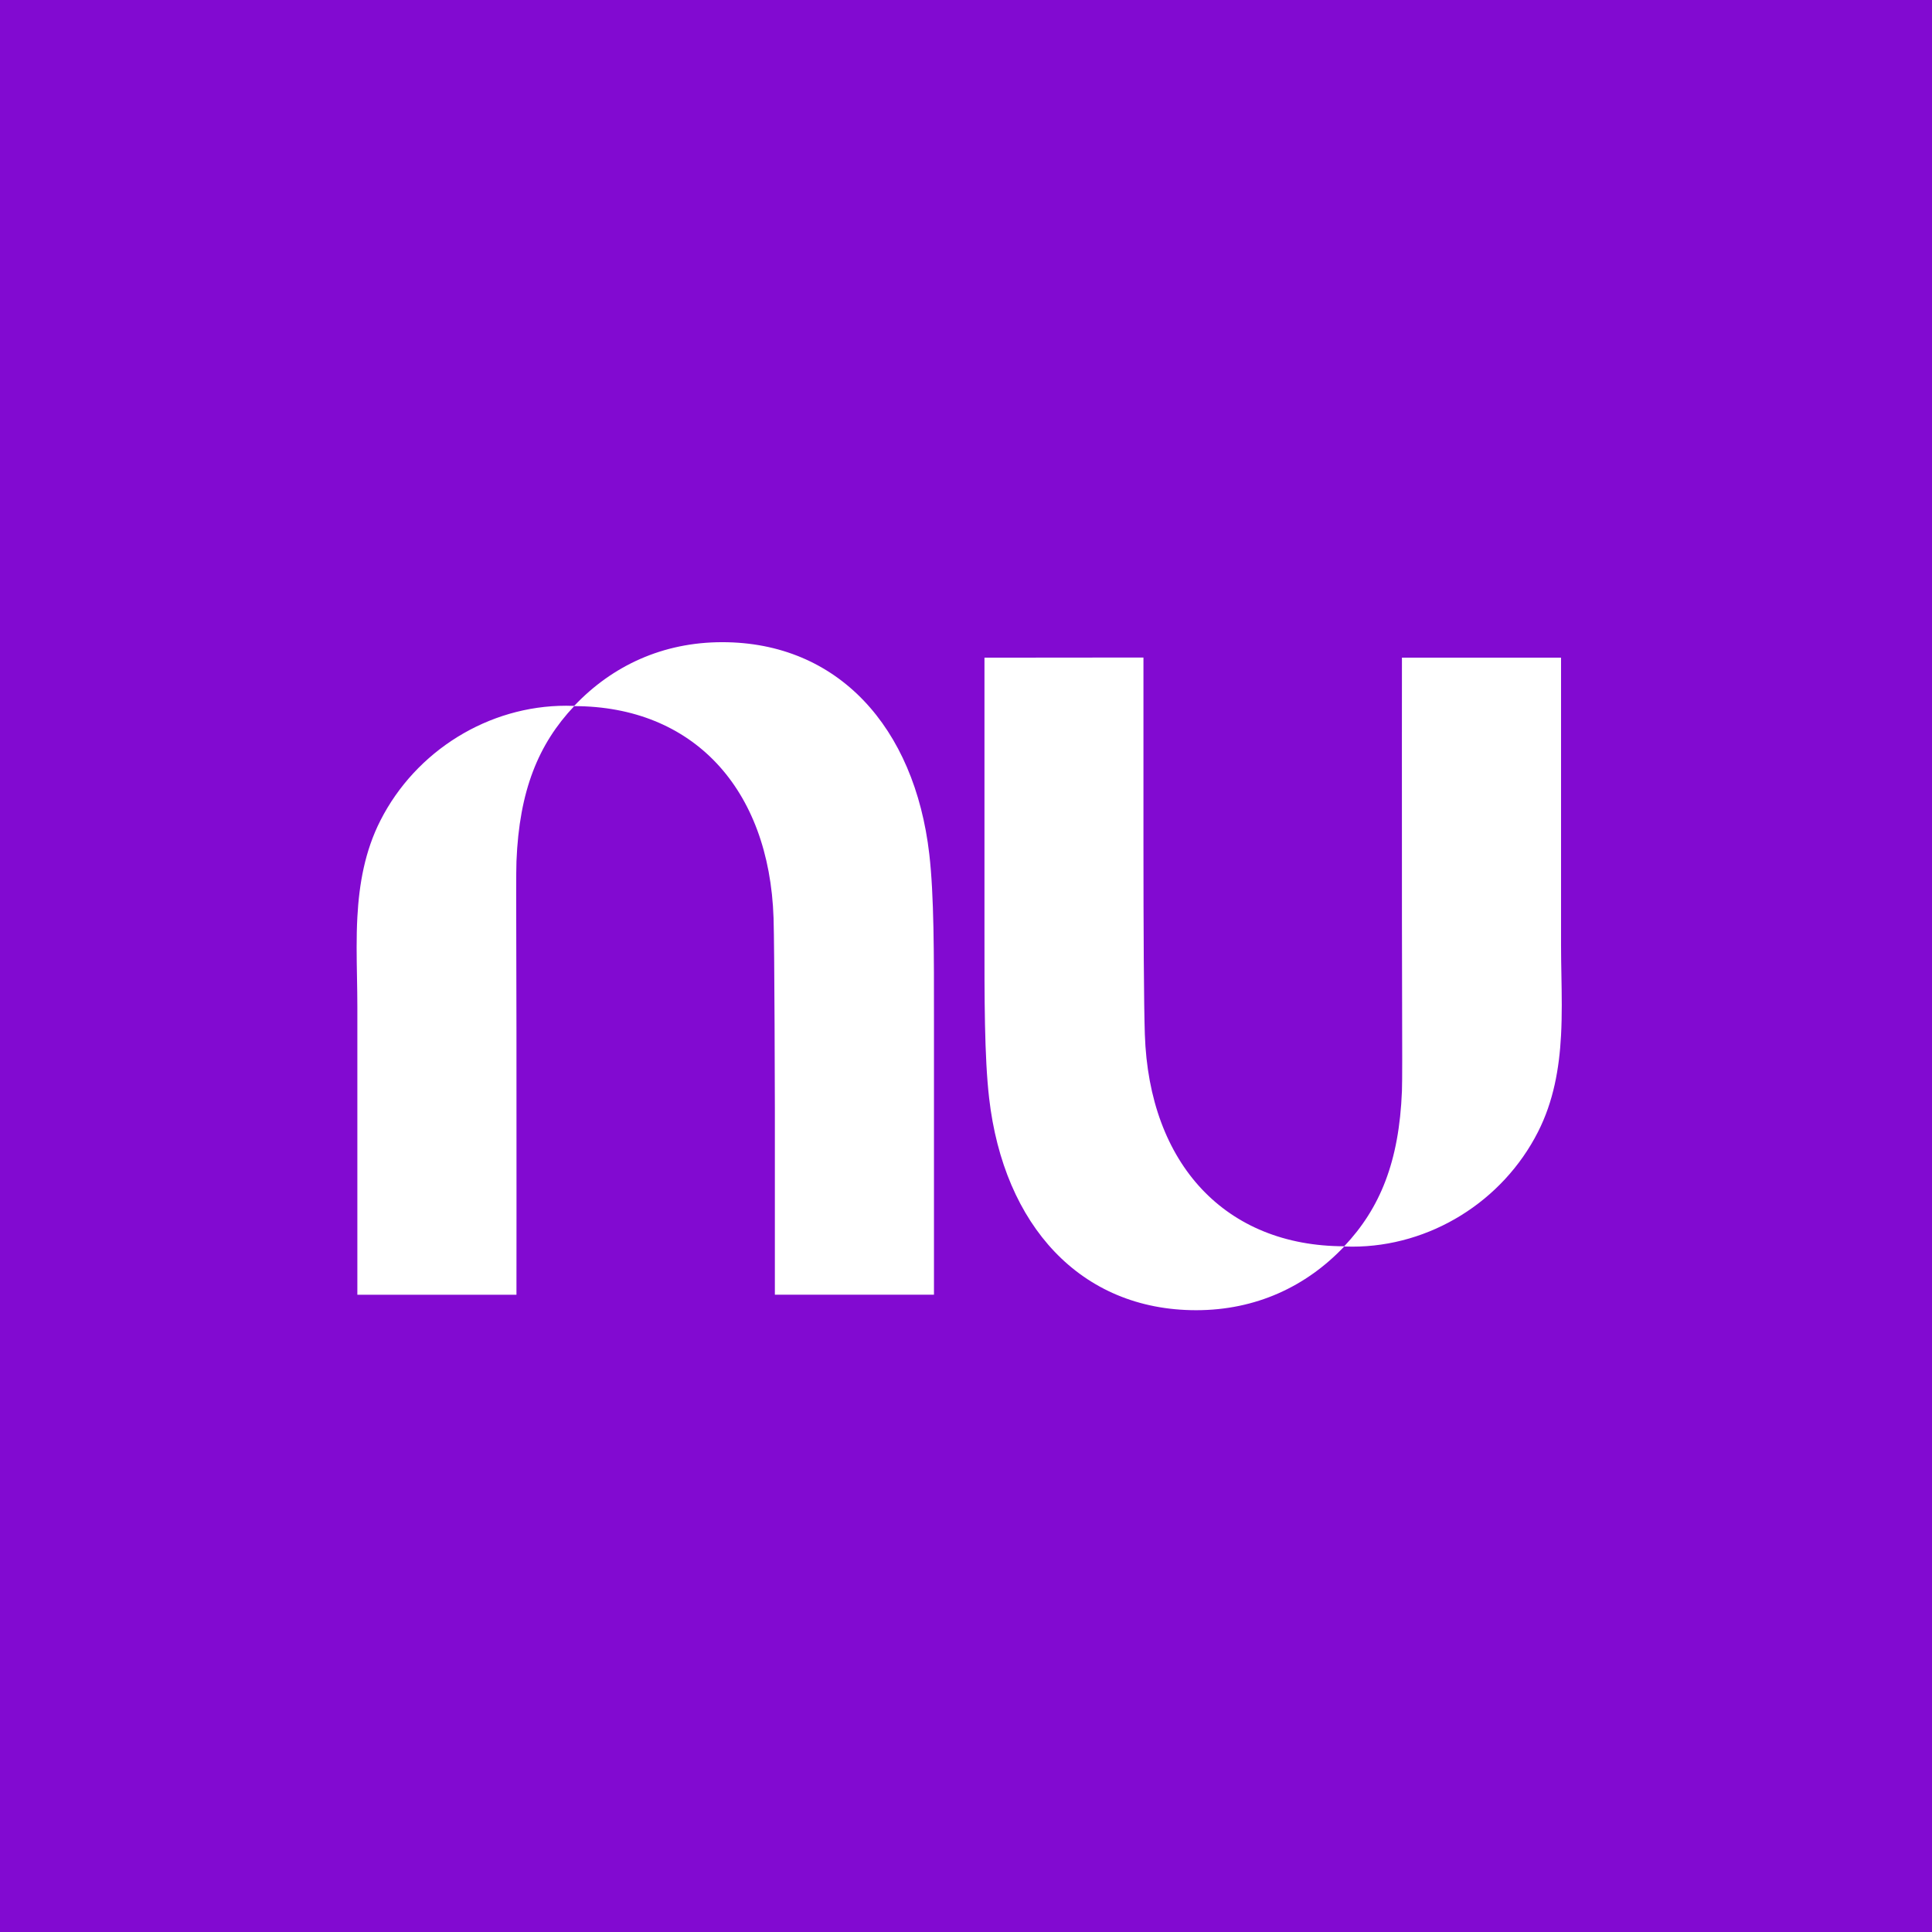
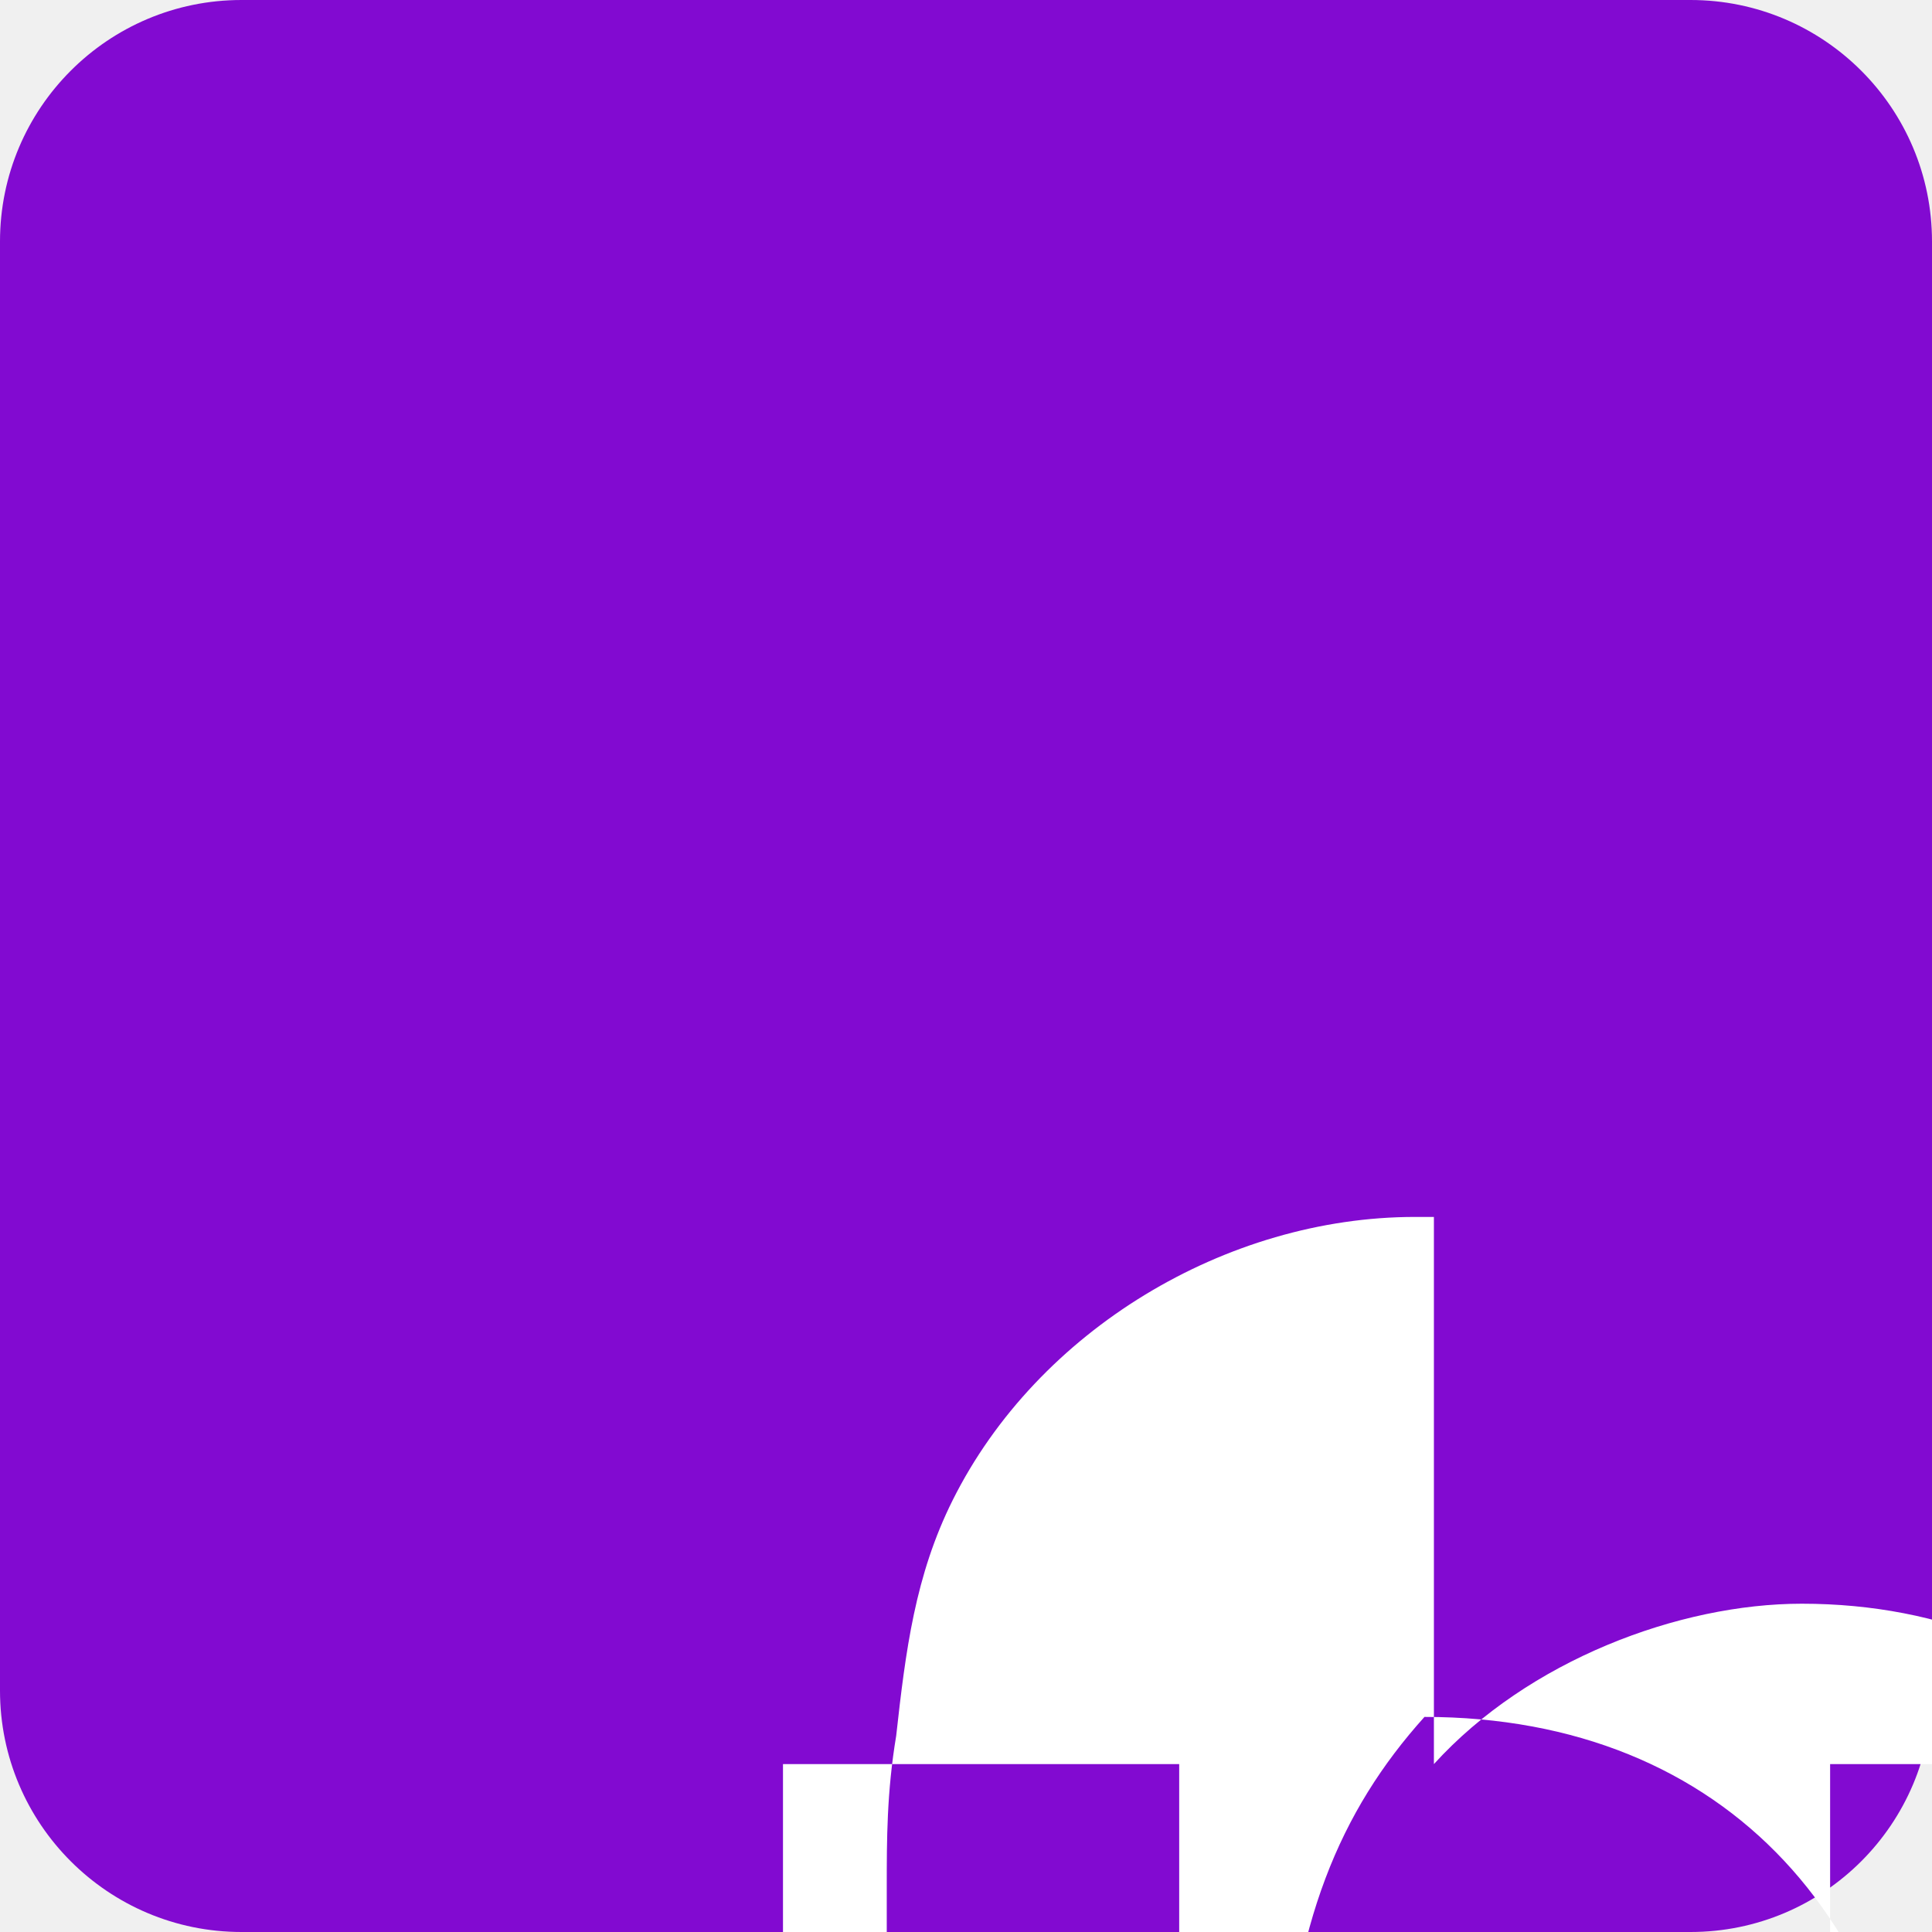
- <svg xmlns="http://www.w3.org/2000/svg" viewBox="0 0 2500 2500" version="1.1" id="svg6" width="2500" height="2500">
-   <defs id="defs10" />
-   <path d="m -4604.13,916.618 c 55.077,-57.864 128.137,-91.664 213.967,-91.664 167.208,0 278.068,122.083 299.278,304.972 6.877,59.393 6.814,143.127 6.745,240.114 -0.01,9.946 -0.014,20.033 -0.014,30.246 v 363.329 h -229.943 v -268.729 c 0,0 -0.469,-229.994 -1.874,-272.978 -6.171,-187.211 -117.001,-304.845 -288.183,-304.972 -51.647,54.565 -79.319,121.281 -83.4,223.291 -0.561,14.228 -0.42,64.66 -0.234,131.127 0.096,34.438 0.205,73.182 0.234,113.425 0.17,175.16 0,378.875 0,378.875 h -229.943 v -413.571 c 0,-14.171 -0.259,-28.462 -0.517,-42.81 -0.522,-28.861 -1.047,-57.945 0.517,-86.744 2.598,-48.008 10.903,-95.203 33.305,-139.046 51.278,-100.441 156.347,-165.111 268.359,-165.111 3.913,0 7.829,0.09 11.703,0.241 z" class="Path-xrtkpd-0 eqfYiR" id="path2" style="fill:#820ad1;fill-opacity:1;stroke-width:30.03" />
-   <path d="m -3177.86,1390.328 c 1.565,-28.798 1.039,-57.885 0.519,-86.744 -0.261,-14.348 -0.519,-28.639 -0.519,-42.81 V 847.202 h -229.94 c 0,0 -0.171,203.715 0,378.873 0.027,40.243 0.135,78.984 0.231,113.422 0.186,66.471 0.327,116.902 -0.231,131.13 -4.081,102.014 -31.756,168.728 -83.401,223.294 -171.178,-0.12 -282.005,-117.764 -288.18,-304.972 -1.405,-42.984 -2,-149.653 -2,-273.194 V 847.026 l -229.772,0.21 v 363.33 c 0,10.213 -0.01,20.297 -0.014,30.246 -0.072,96.987 -0.132,180.719 6.745,240.114 21.165,182.89 132.025,304.972 299.233,304.972 85.834,0 158.893,-33.801 213.97,-91.665 3.871,0.15 7.784,0.24 11.697,0.24 112.011,0 217.081,-64.669 268.36,-165.109 22.402,-43.846 30.705,-91.038 33.303,-139.046 z" class="Path-xrtkpd-0 eqfYiR" id="path4" style="fill:#820ad1;fill-opacity:1;stroke-width:30.03" />
-   <rect style="opacity:1;vector-effect:none;fill:#820ad1;fill-opacity:1;fill-rule:evenodd;stroke:none;stroke-width:1.209;stroke-linecap:butt;stroke-linejoin:miter;stroke-miterlimit:4;stroke-dasharray:none;stroke-dashoffset:0;stroke-opacity:1;paint-order:fill markers stroke" id="rect833" width="2527.09" height="2534.331" x="-22.344" y="-3.973" />
-   <path d="m 742.978,913.441 c 49.313,-52.051 114.726,-82.457 191.575,-82.457 149.709,0 248.967,109.82 267.957,274.337 6.157,53.427 6.101,128.75 6.039,215.994 0,8.947 0,18.02 0,27.208 v 326.831 h -205.879 v -241.735 c 0,0 -0.42,-206.89 -1.678,-245.557 -5.524,-168.406 -104.756,-274.223 -258.023,-274.337 -46.241,49.084 -71.019,109.098 -74.672,200.861 -0.502,12.799 -0.376,58.164 -0.211,117.955 0.086,30.979 0.186,65.831 0.211,102.031 0.157,157.565 0,340.816 0,340.816 H 462.418 v -372.027 c 0,-12.747 -0.233,-25.603 -0.463,-38.51 -0.466,-25.962 -0.937,-52.124 0.463,-78.03 2.327,-43.186 9.762,-85.64 29.82,-125.078 45.911,-90.351 139.984,-148.525 240.274,-148.525 3.503,0 7.009,0.08 10.477,0.216 z" class="Path-xrtkpd-0 eqfYiR" id="path2-6" style="fill:#ffffff;stroke-width:26.95" />
-   <path d="m 2019.983,1339.566 c 1.401,-25.906 0.93,-52.071 0.465,-78.03 -0.234,-12.907 -0.465,-25.762 -0.465,-38.51 V 850.998 h -205.876 c 0,0 -0.154,183.252 0,340.814 0.034,36.2 0.121,71.05 0.207,102.028 0.166,59.794 0.293,105.159 -0.207,117.958 -3.654,91.766 -28.433,151.779 -74.673,200.864 -153.264,-0.108 -252.493,-105.935 -258.021,-274.337 -1.258,-38.667 -1.791,-134.62 -1.791,-245.751 V 850.84 l -205.725,0.188 v 326.833 c 0,9.187 0,18.258 0,27.207 -0.067,87.245 -0.115,162.565 6.039,215.994 18.95,164.518 118.208,274.337 267.917,274.337 76.851,0 142.264,-30.406 191.577,-82.457 3.466,0.136 6.969,0.216 10.473,0.216 100.288,0 194.363,-58.173 240.275,-148.523 20.058,-39.442 27.492,-81.893 29.818,-125.079 z" class="Path-xrtkpd-0 eqfYiR" id="path4-5" style="fill:#ffffff;stroke-width:26.95" />
+ <svg xmlns="http://www.w3.org/2000/svg" viewBox="0 0 512 512">
+   <rect width="512" height="512" fill="#820ad1" rx="64" />
+   <path fill="#fff" d="M152 187c10-11 26-17 39-17 30 0 51 22 55 56 1 11 1 26 1 44v67h-42v-49c0 0 0-42-1-50-1-34-21-56-53-56-9 10-14 22-15 41v61h-42v-76c0-2 0-5 0-8 0-5 0-10 1-16 1-9 2-17 6-25 9-18 29-30 49-30 1 0 1 0 2 0zm84 106c0-5 0-11 0-16v-90h-42c0 0 0 37 0 70v21c0 19 0 31 0 24-1 19-6 31-15 41-31 0-52-22-53-56-1-8-1-28-1-50v-50h-42v67c0 2 0 4 0 6 0 18 0 33 1 44 4 34 24 56 55 56 16 0 29-6 39-17 1 0 2 0 2 0 21 0 40-12 49-30 4-8 6-17 6-25z" transform="scale(2.5)" />
</svg>
